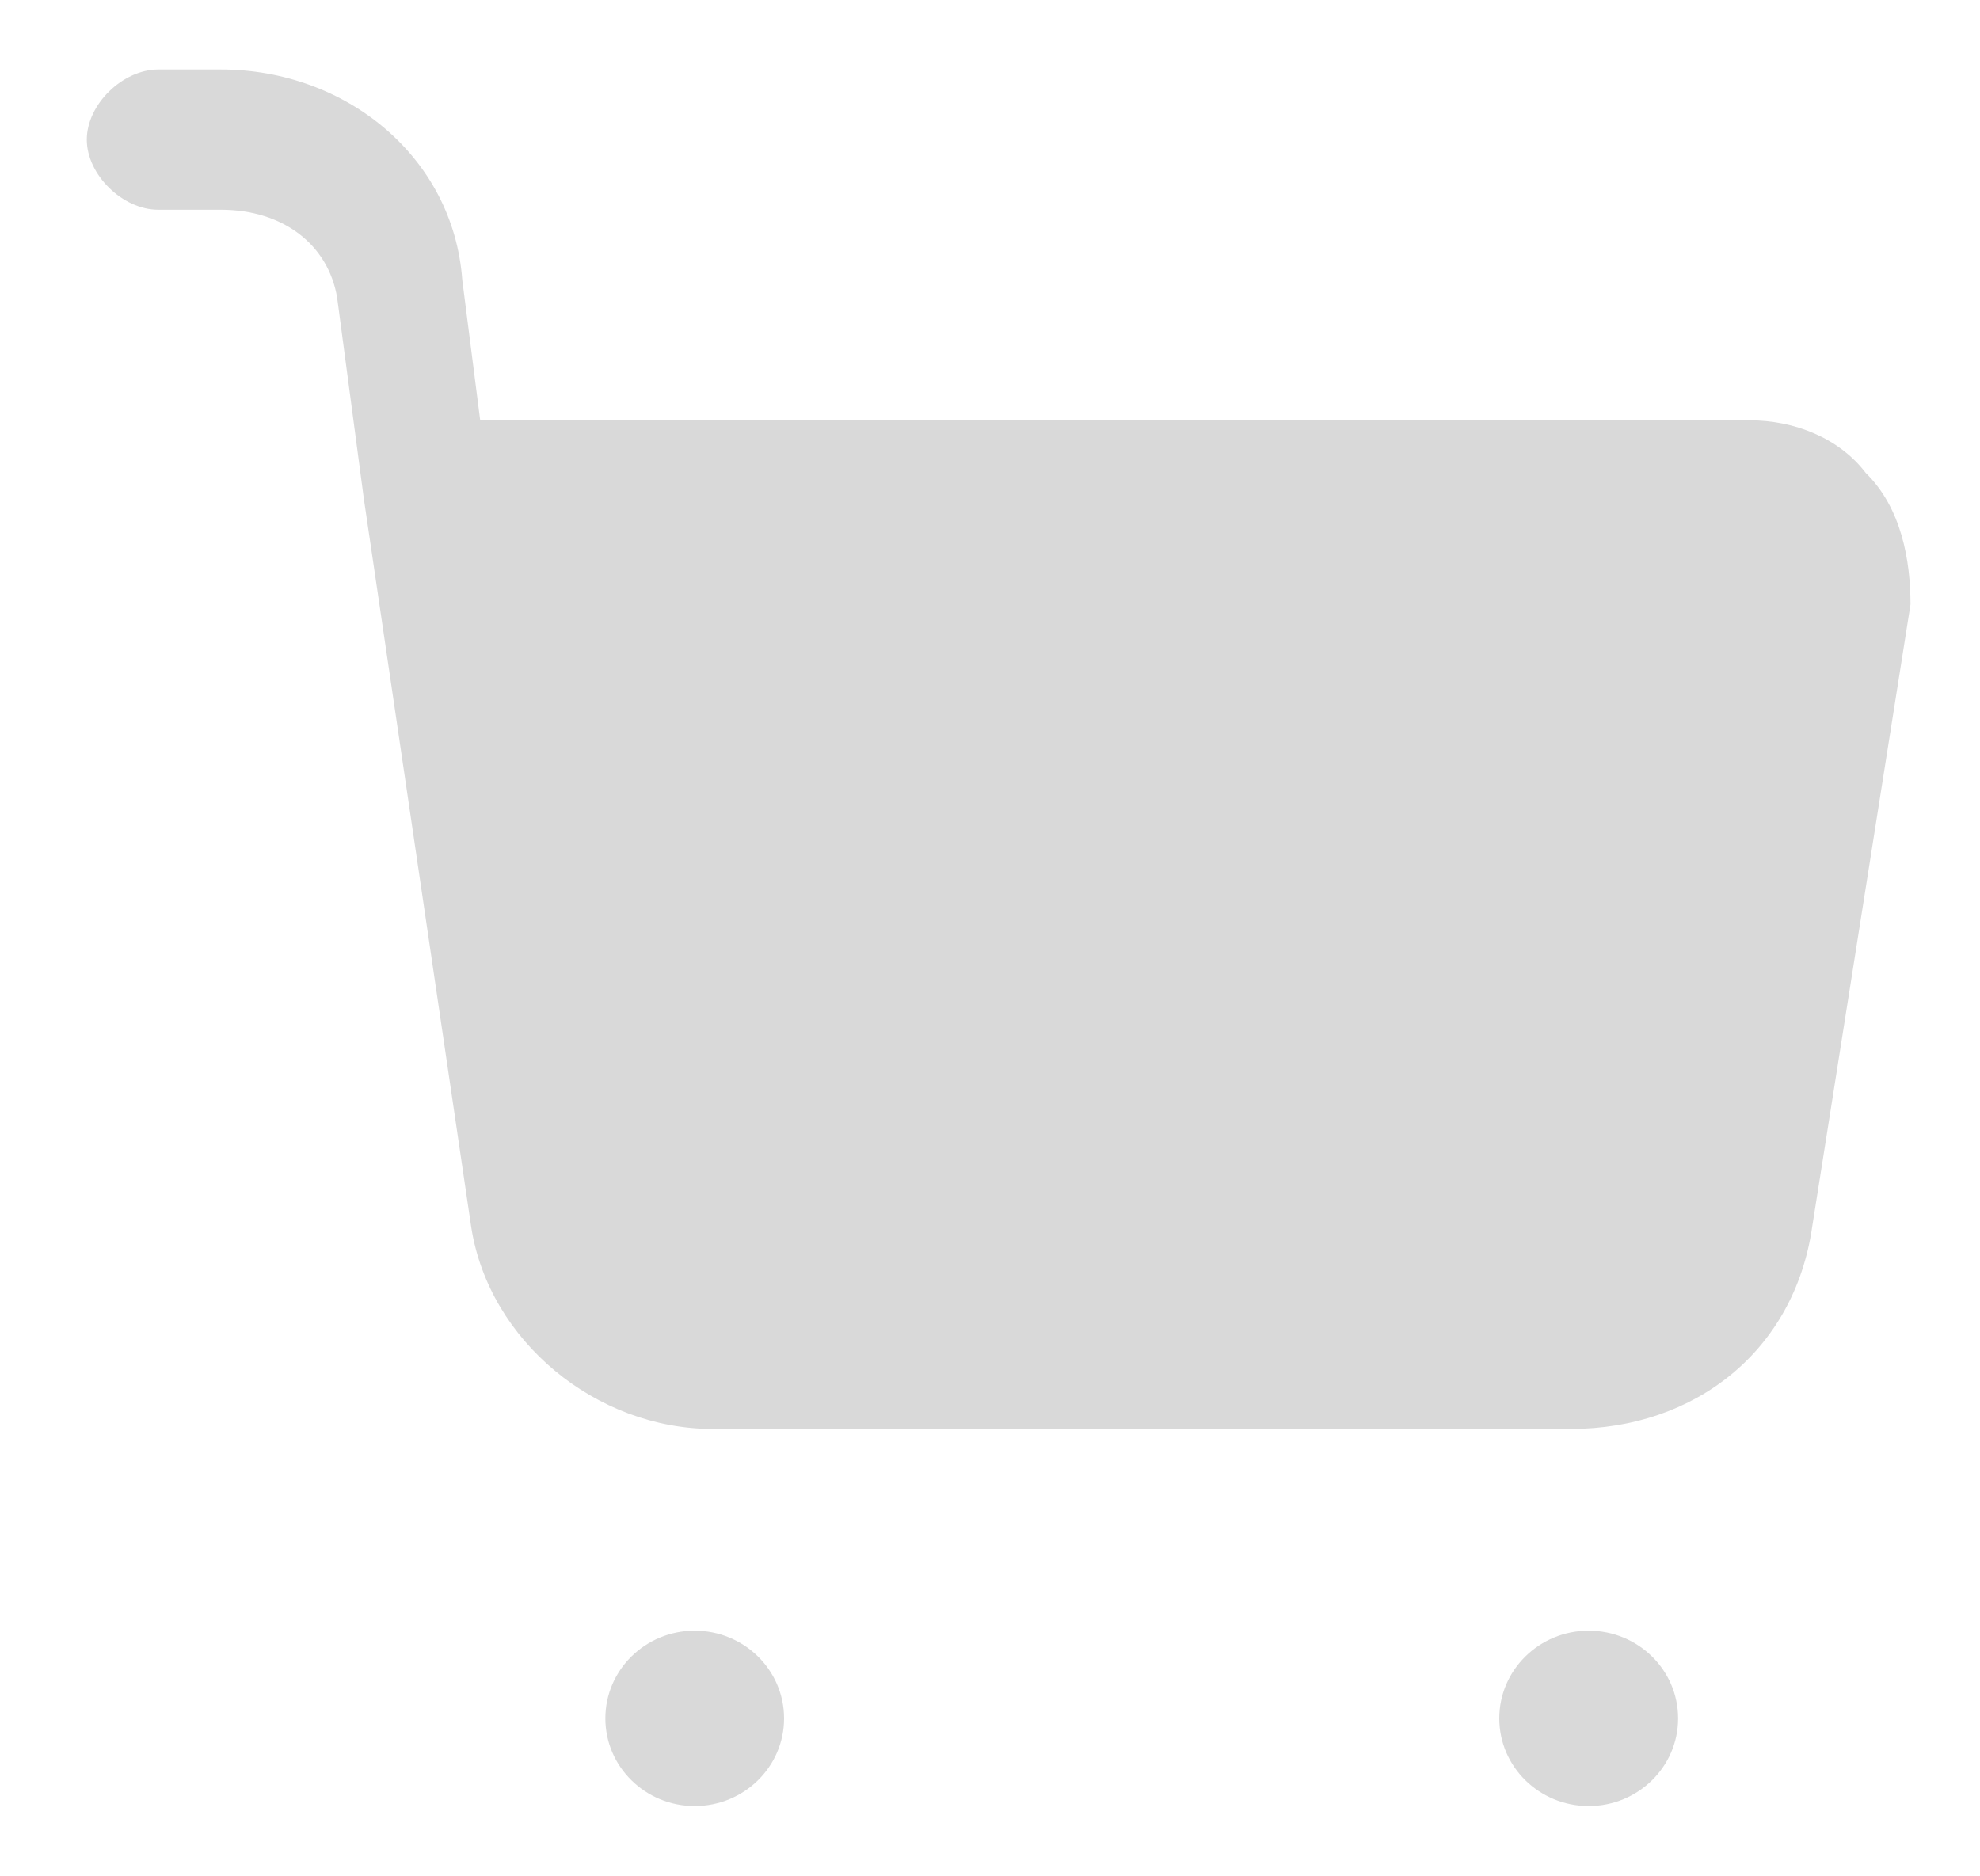
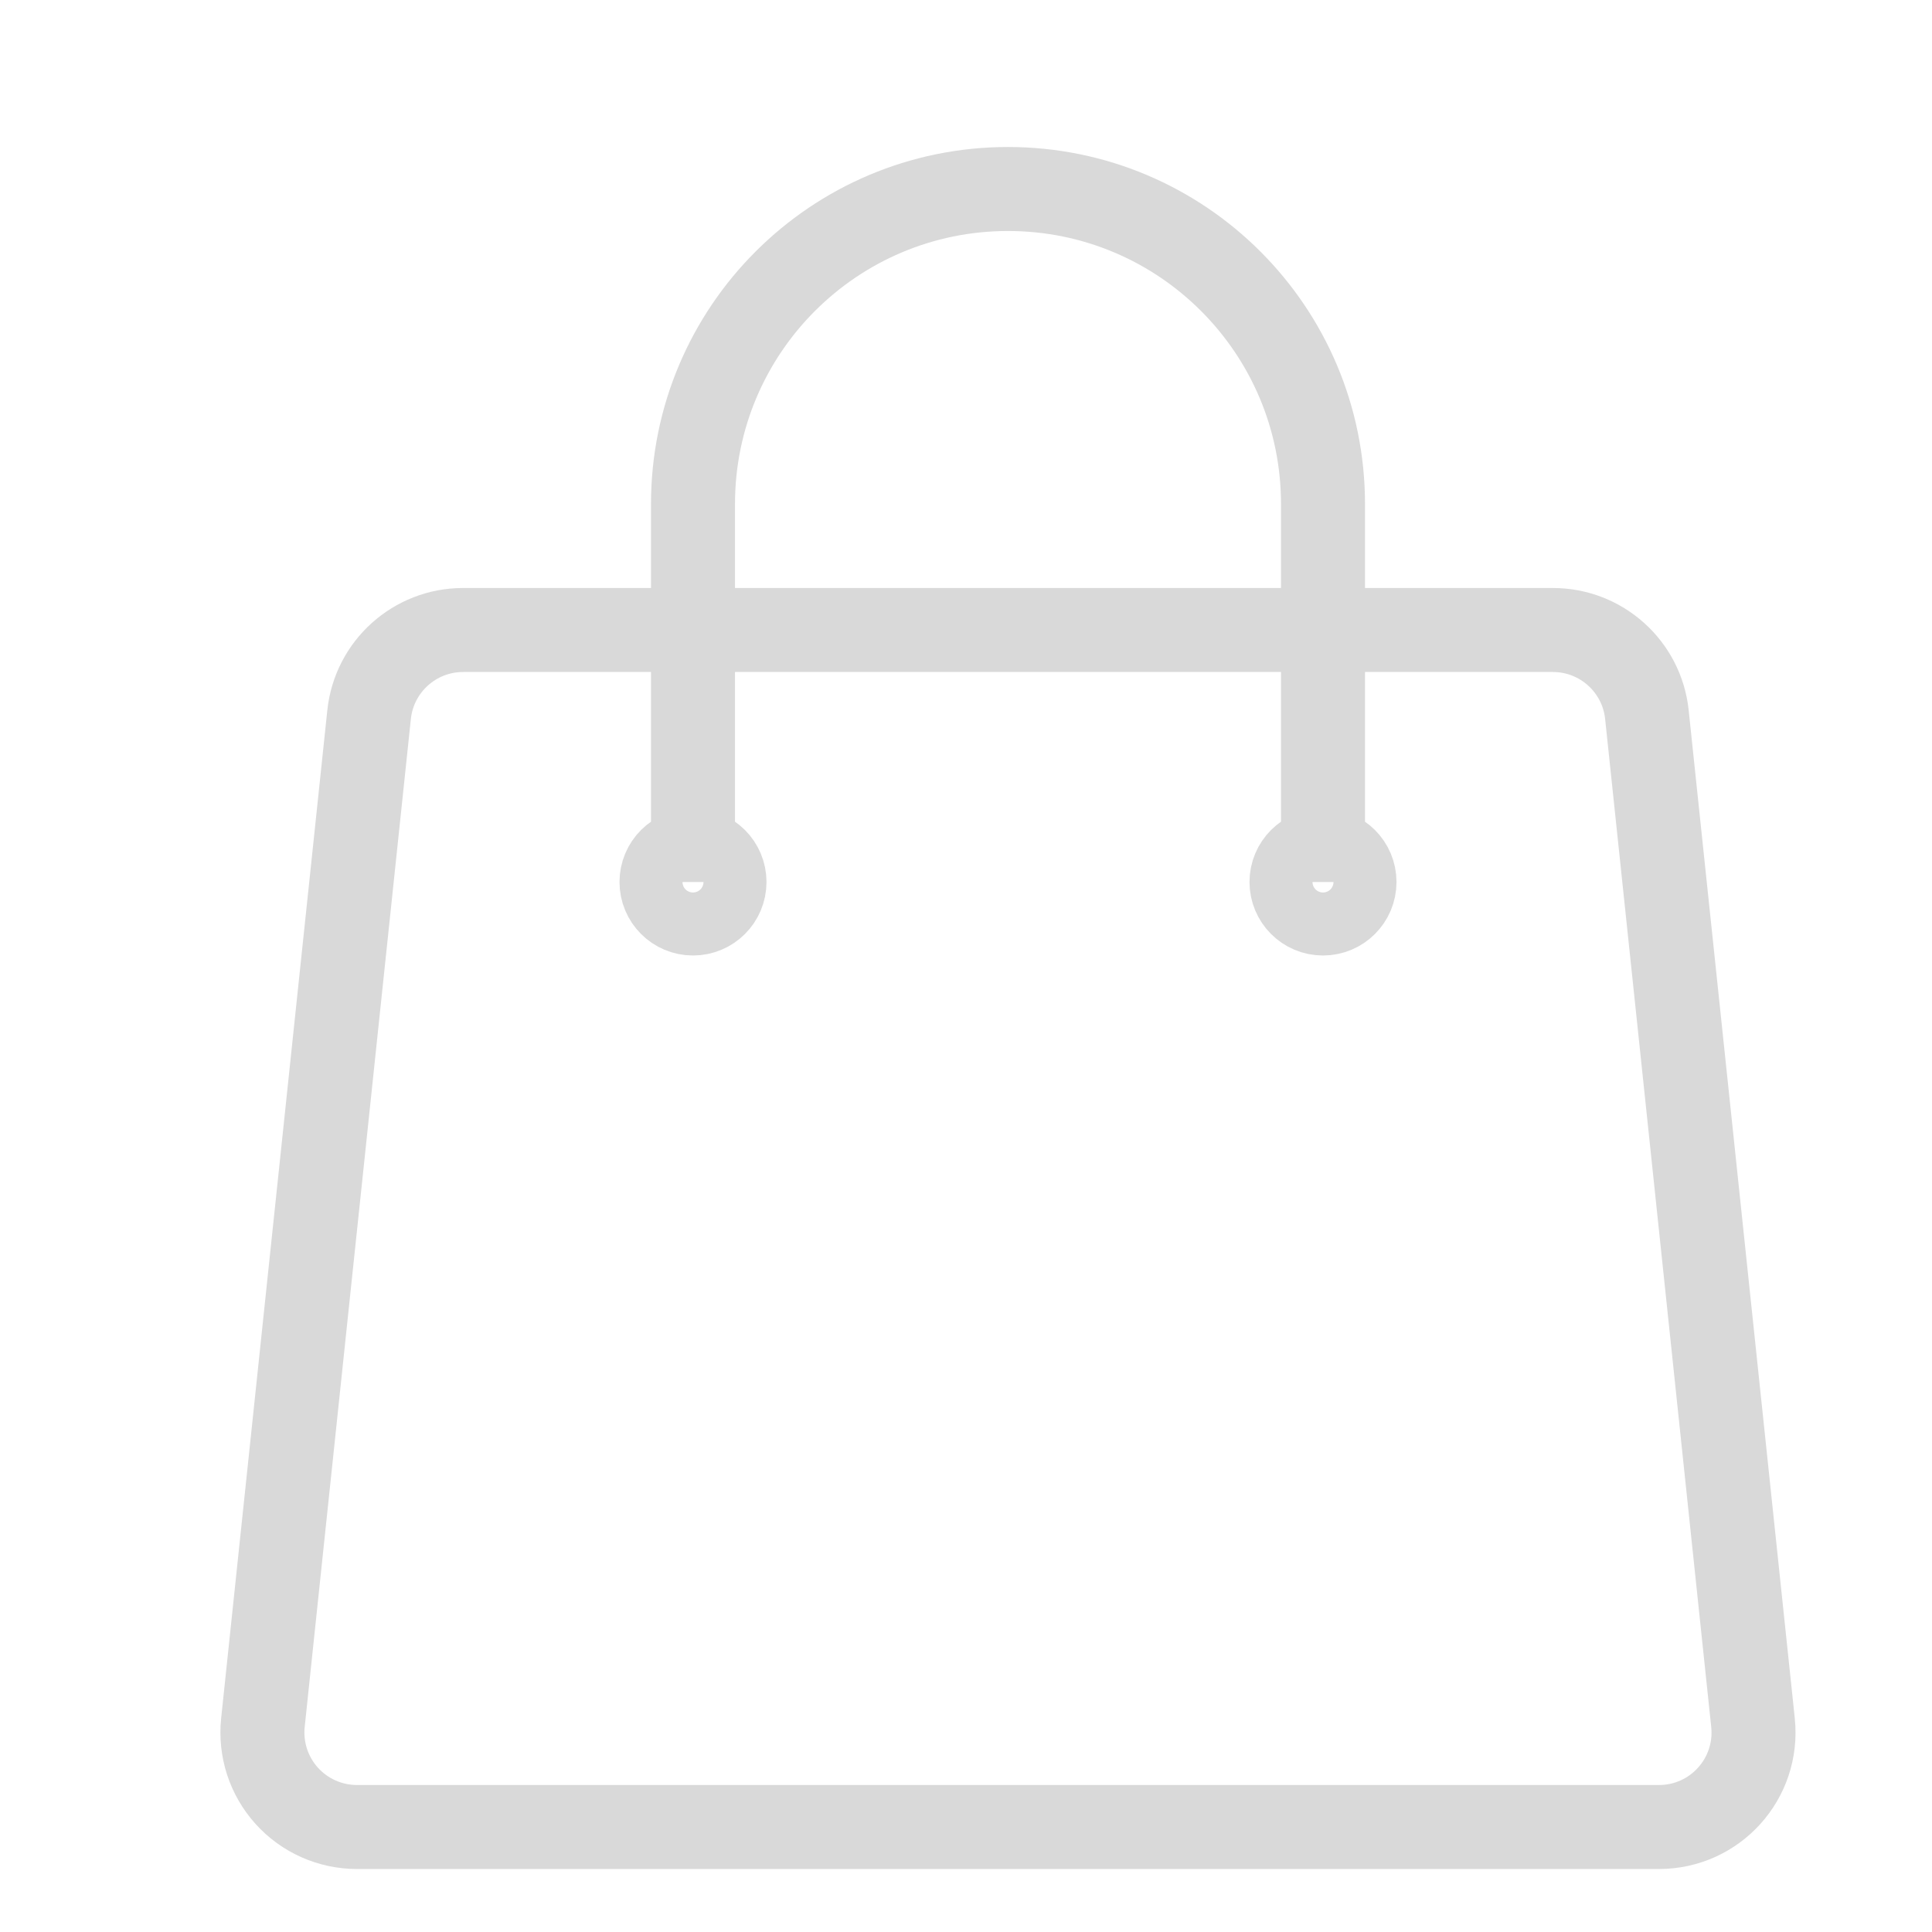
- <svg width="19" height="18" viewBox="0 0 19 18" fill="none">
-   <path d="M18.333 5.801L17.389 11.778C17.218 12.956 16.274 13.714 15.073 13.714H6.838C5.723 13.714 4.693 12.872 4.522 11.778L3.492 4.791L3.235 2.855C3.149 2.35 2.72 2.013 2.12 2.013H1.519C1.176 2.013 0.833 1.677 0.833 1.34C0.833 1.003 1.176 0.667 1.519 0.667H2.12C3.321 0.667 4.35 1.508 4.436 2.687L4.608 4.034H16.789C17.218 4.034 17.647 4.202 17.904 4.539C18.247 4.875 18.333 5.38 18.333 5.801Z" fill="#D9D9D9" />
-   <path d="M15.245 17.333C15.719 17.333 16.103 16.956 16.103 16.492C16.103 16.027 15.719 15.65 15.245 15.65C14.771 15.65 14.387 16.027 14.387 16.492C14.387 16.956 14.771 17.333 15.245 17.333Z" fill="#D9D9D9" />
-   <path d="M6.666 17.333C7.14 17.333 7.524 16.956 7.524 16.492C7.524 16.027 7.14 15.65 6.666 15.65C6.193 15.65 5.809 16.027 5.809 16.492C5.809 16.956 6.193 17.333 6.666 17.333Z" fill="#D9D9D9" />
+ <svg xmlns="http://www.w3.org/2000/svg" data-type="cart" fill="none" height="20" width="20" viewBox="0 0 23 23" strokeWidth="1" stroke="#D9D9D9">
+   <path strokeLinecap="round" strokeLinejoin="round" d="M15.75 10.5V6a3.75 3.75 0 1 0-7.5 0v4.5m11.356-1.993 1.263 12c.07.665-.45 1.243-1.119 1.243H4.25a1.125 1.125 0 0 1-1.12-1.243l1.264-12A1.125 1.125 0 0 1 5.513 7.5h12.974c.576 0 1.059.435 1.119 1.007ZM8.625 10.5a.375.375 0 1 1-.75 0 .375.375 0 0 1 .75 0Zm7.5 0a.375.375 0 1 1-.75 0 .375.375 0 0 1 .75 0Z" />
</svg>
